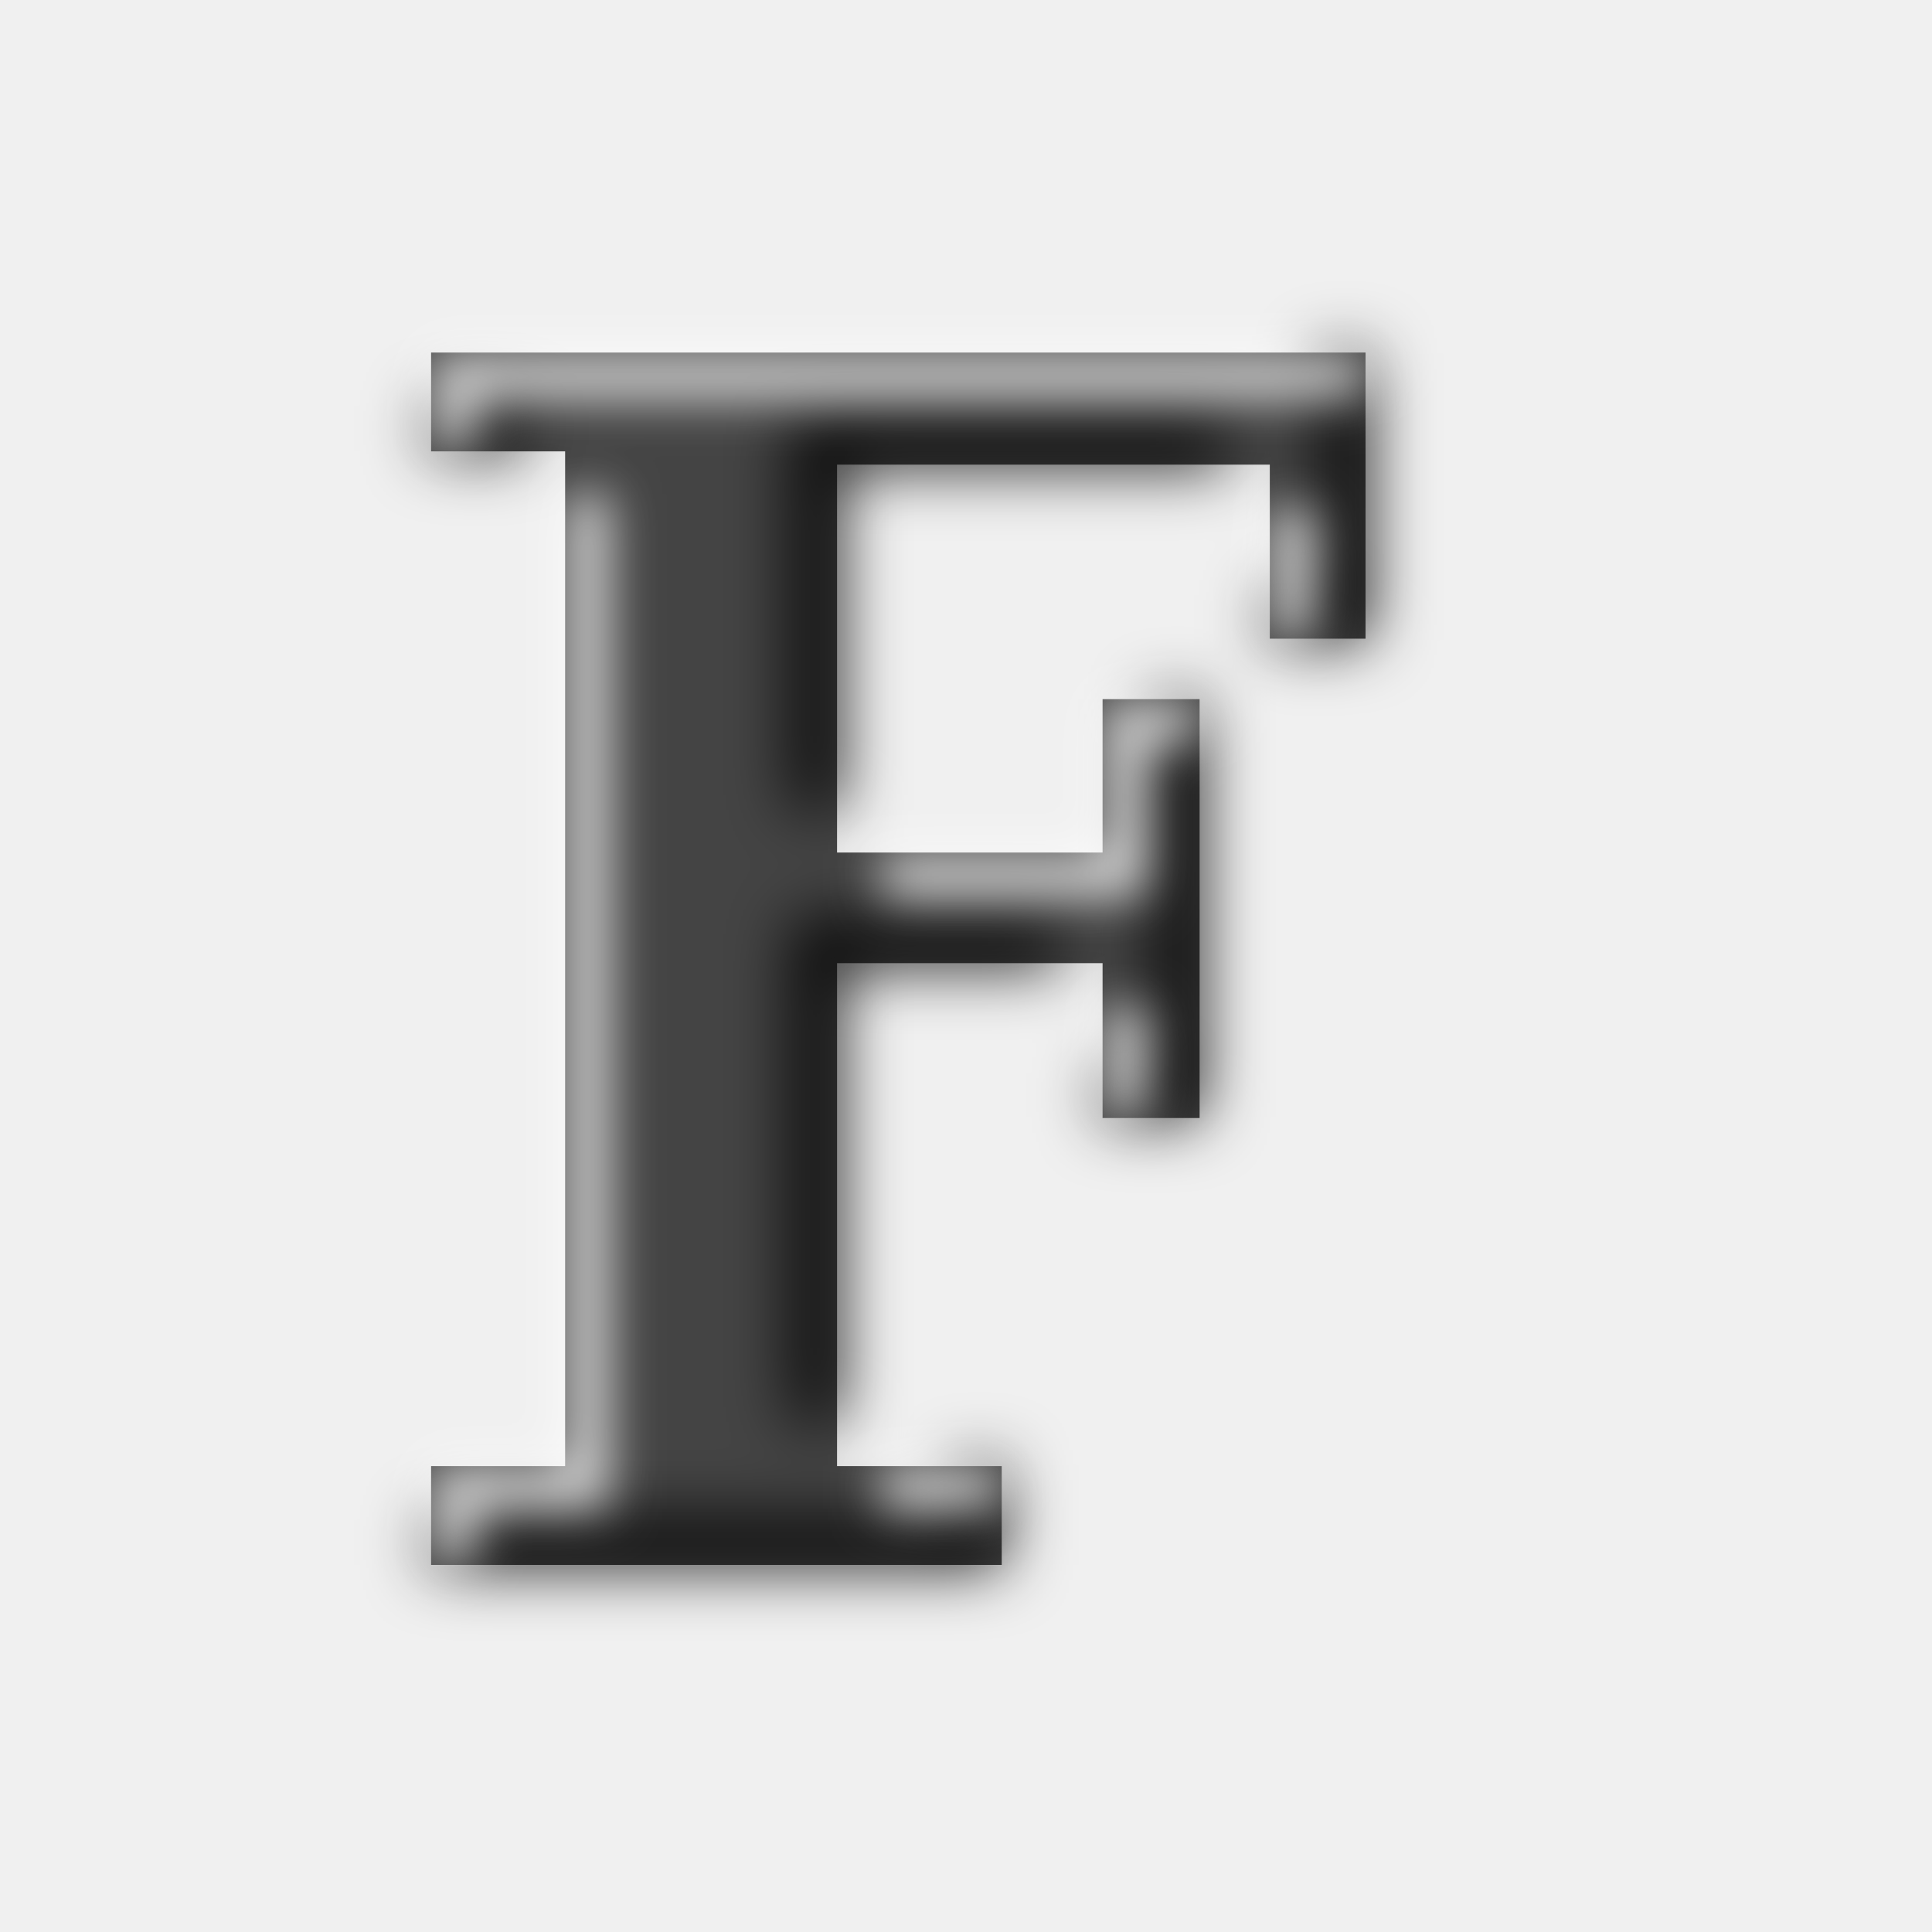
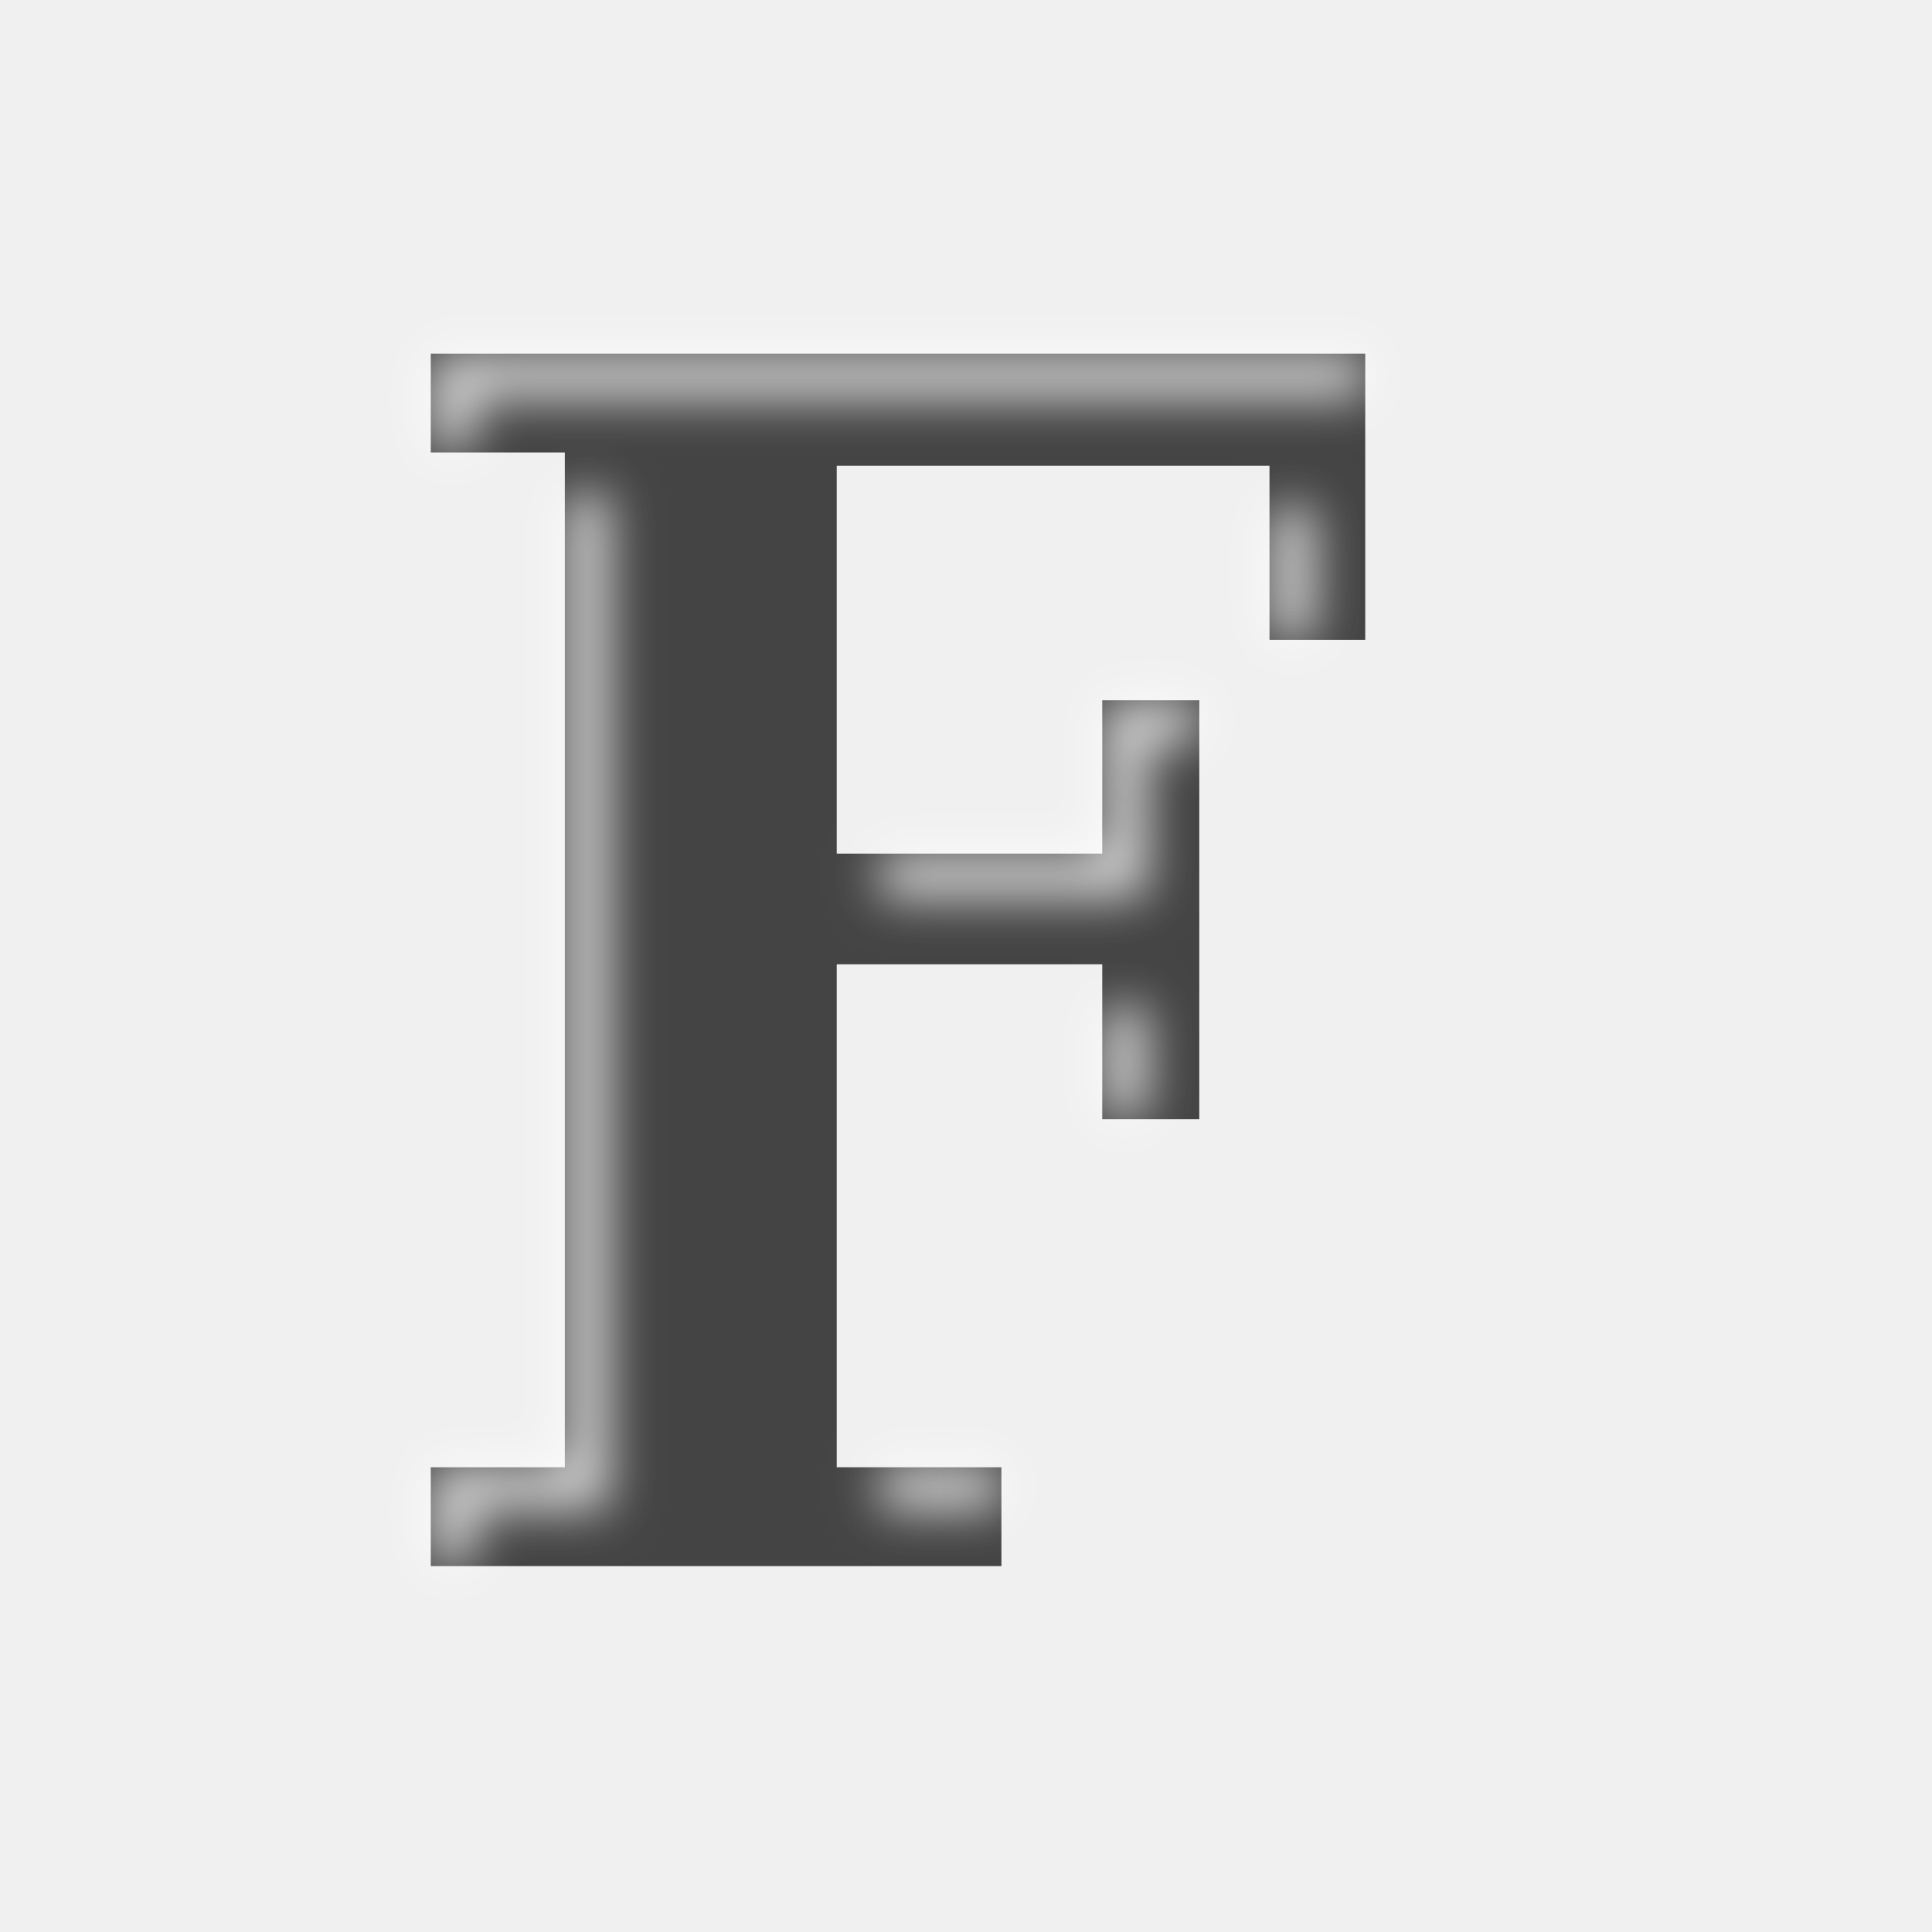
- <svg xmlns="http://www.w3.org/2000/svg" width="22" height="22" id="svg4055" version="1.1">
+ <svg xmlns="http://www.w3.org/2000/svg" id="svg4055" height="22" width="22" version="1.1">
  <defs id="defs4057">
-     <filter id="filter5056" color-interpolation-filters="sRGB">
-       <feGaussianBlur id="feGaussianBlur5058" stdDeviation="6" in="SourceGraphic" result="result0" />
-       <feDiffuseLighting id="feDiffuseLighting5060" diffuseConstant="1" surfaceScale="10" result="result5">
-         <feDistantLight id="feDistantLight5062" elevation="25" azimuth="235" />
-       </feDiffuseLighting>
-       <feComposite id="feComposite5064" in2="SourceGraphic" k1="1" in="result5" result="result4" operator="arithmetic" k2="0" k3="0.6" />
-     </filter>
-     <filter id="filter3809">
-       <feGaussianBlur stdDeviation="0.302" id="feGaussianBlur3811" />
-     </filter>
-     <filter id="filter3837">
-       <feGaussianBlur stdDeviation="0.402" id="feGaussianBlur3839" />
-     </filter>
    <filter id="filter3882">
-       <feGaussianBlur stdDeviation="0.275" id="feGaussianBlur3884" />
-     </filter>
-     <filter id="filter3886">
-       <feGaussianBlur stdDeviation="0.367" id="feGaussianBlur3888" />
+       <feGaussianBlur id="feGaussianBlur3884" stdDeviation="0.275" />
    </filter>
  </defs>
-   <g id="layer1" transform="translate(-523.2857,-512.0765)">
-     <text xml:space="preserve" style="font-size:17.609px;font-style:normal;font-variant:normal;font-weight:normal;font-stretch:normal;line-height:125%;letter-spacing:0px;word-spacing:0px;fill:#444444;fill-opacity:1;stroke:none;font-family:DejaVu Serif;-inkscape-font-specification:DejaVu Serif" x="566.91" y="492.986" id="text5195" transform="scale(0.9303488,1.074866)">
-       <tspan id="tspan5197" x="566.91" y="492.986" style="font-weight:bold;fill:#444444;fill-opacity:1;-inkscape-font-specification:DejaVu Serif Bold">F</tspan>
+   <g id="layer1" transform="translate(-523.29 -512.08)">
+     <text id="text5195" style="word-spacing:0px;letter-spacing:0px" xml:space="preserve" transform="scale(.93035 1.0749)" line-height="125%" font-size="17.609px" y="492.986" x="566.91" font-family="DejaVu Serif" fill="#444444">
+       <tspan id="tspan5197" y="492.986" x="566.91" font-weight="bold" fill="#444444">F</tspan>
    </text>
-     <path style="font-size:17.609px;font-style:normal;font-variant:normal;font-weight:normal;font-stretch:normal;line-height:125%;letter-spacing:0px;word-spacing:0px;fill:#000000;fill-opacity:1;stroke:none;filter:url(#filter3886);font-family:DejaVu Serif;-inkscape-font-specification:DejaVu Serif" d="m 538.348,516.108 0,2.75 -0.594,0 0,0.5 1.094,0 0,-3.25 -0.5,0 z m -10.156,0.594 0,0.5 1.031,0 0,-0.5 -1.031,0 z m 4.125,0.156 0,4.438 0.5,0 0,-3.938 4.438,0 0,-0.5 -4.938,0 z m 4.125,3.188 0,4.25 -0.594,0 0,0.5 1.094,0 0,-4.75 -0.5,0 z m -4.125,2.5 0,5.719 0.5,0 0,-5.219 2.531,0 0,-0.5 -3.031,0 z m 1.875,6.219 0,0.625 -6,0 0,0.5 6.5,0 0,-1.125 -0.5,0 z" id="text3860" />
-     <path style="font-size:17.609px;font-style:normal;font-variant:normal;font-weight:normal;font-stretch:normal;line-height:125%;letter-spacing:0px;word-spacing:0px;fill:#ffffff;fill-opacity:1;stroke:none;font-family:DejaVu Serif;-inkscape-font-specification:DejaVu Serif;opacity:0.8;filter:url(#filter3882)" d="m 528.192,516.108 0,1.094 0.5,0 0,-0.594 10.156,0 0,-0.5 -10.656,0 z m 1.531,1.594 0,11.062 -1.531,0 0,1.125 0.5,0 0,-0.625 1.531,0 0,-11.562 -0.5,0 z m 8.031,0.156 0,1.5 0.5,0 0,-1.5 -0.5,0 z m -1.906,2.188 0,1.75 -2.531,0 0,0.5 3.031,0 0,-1.75 0.594,0 0,-0.5 -1.094,0 z m 0,3.5 0,1.25 0.5,0 0,-1.25 -0.5,0 z m -2.531,5.219 0,0.5 1.375,0 0,-0.5 -1.375,0 z" id="text3864" />
+     <path id="text3864" opacity=".8" d="m528.19 516.11v1.094h0.5v-0.594h10.156v-0.5h-10.656zm1.531 1.594v11.062h-1.531v1.125h0.5v-0.625h1.531v-11.562h-0.5zm8.031 0.156v1.5h0.5v-1.5h-0.5zm-1.906 2.188v1.75h-2.531v0.5h3.031v-1.75h0.594v-0.5h-1.094zm0 3.5v1.25h0.5v-1.25h-0.5zm-2.531 5.219v0.5h1.375v-0.5h-1.375z" filter="url(#filter3882)" fill="#fff" />
  </g>
</svg>
